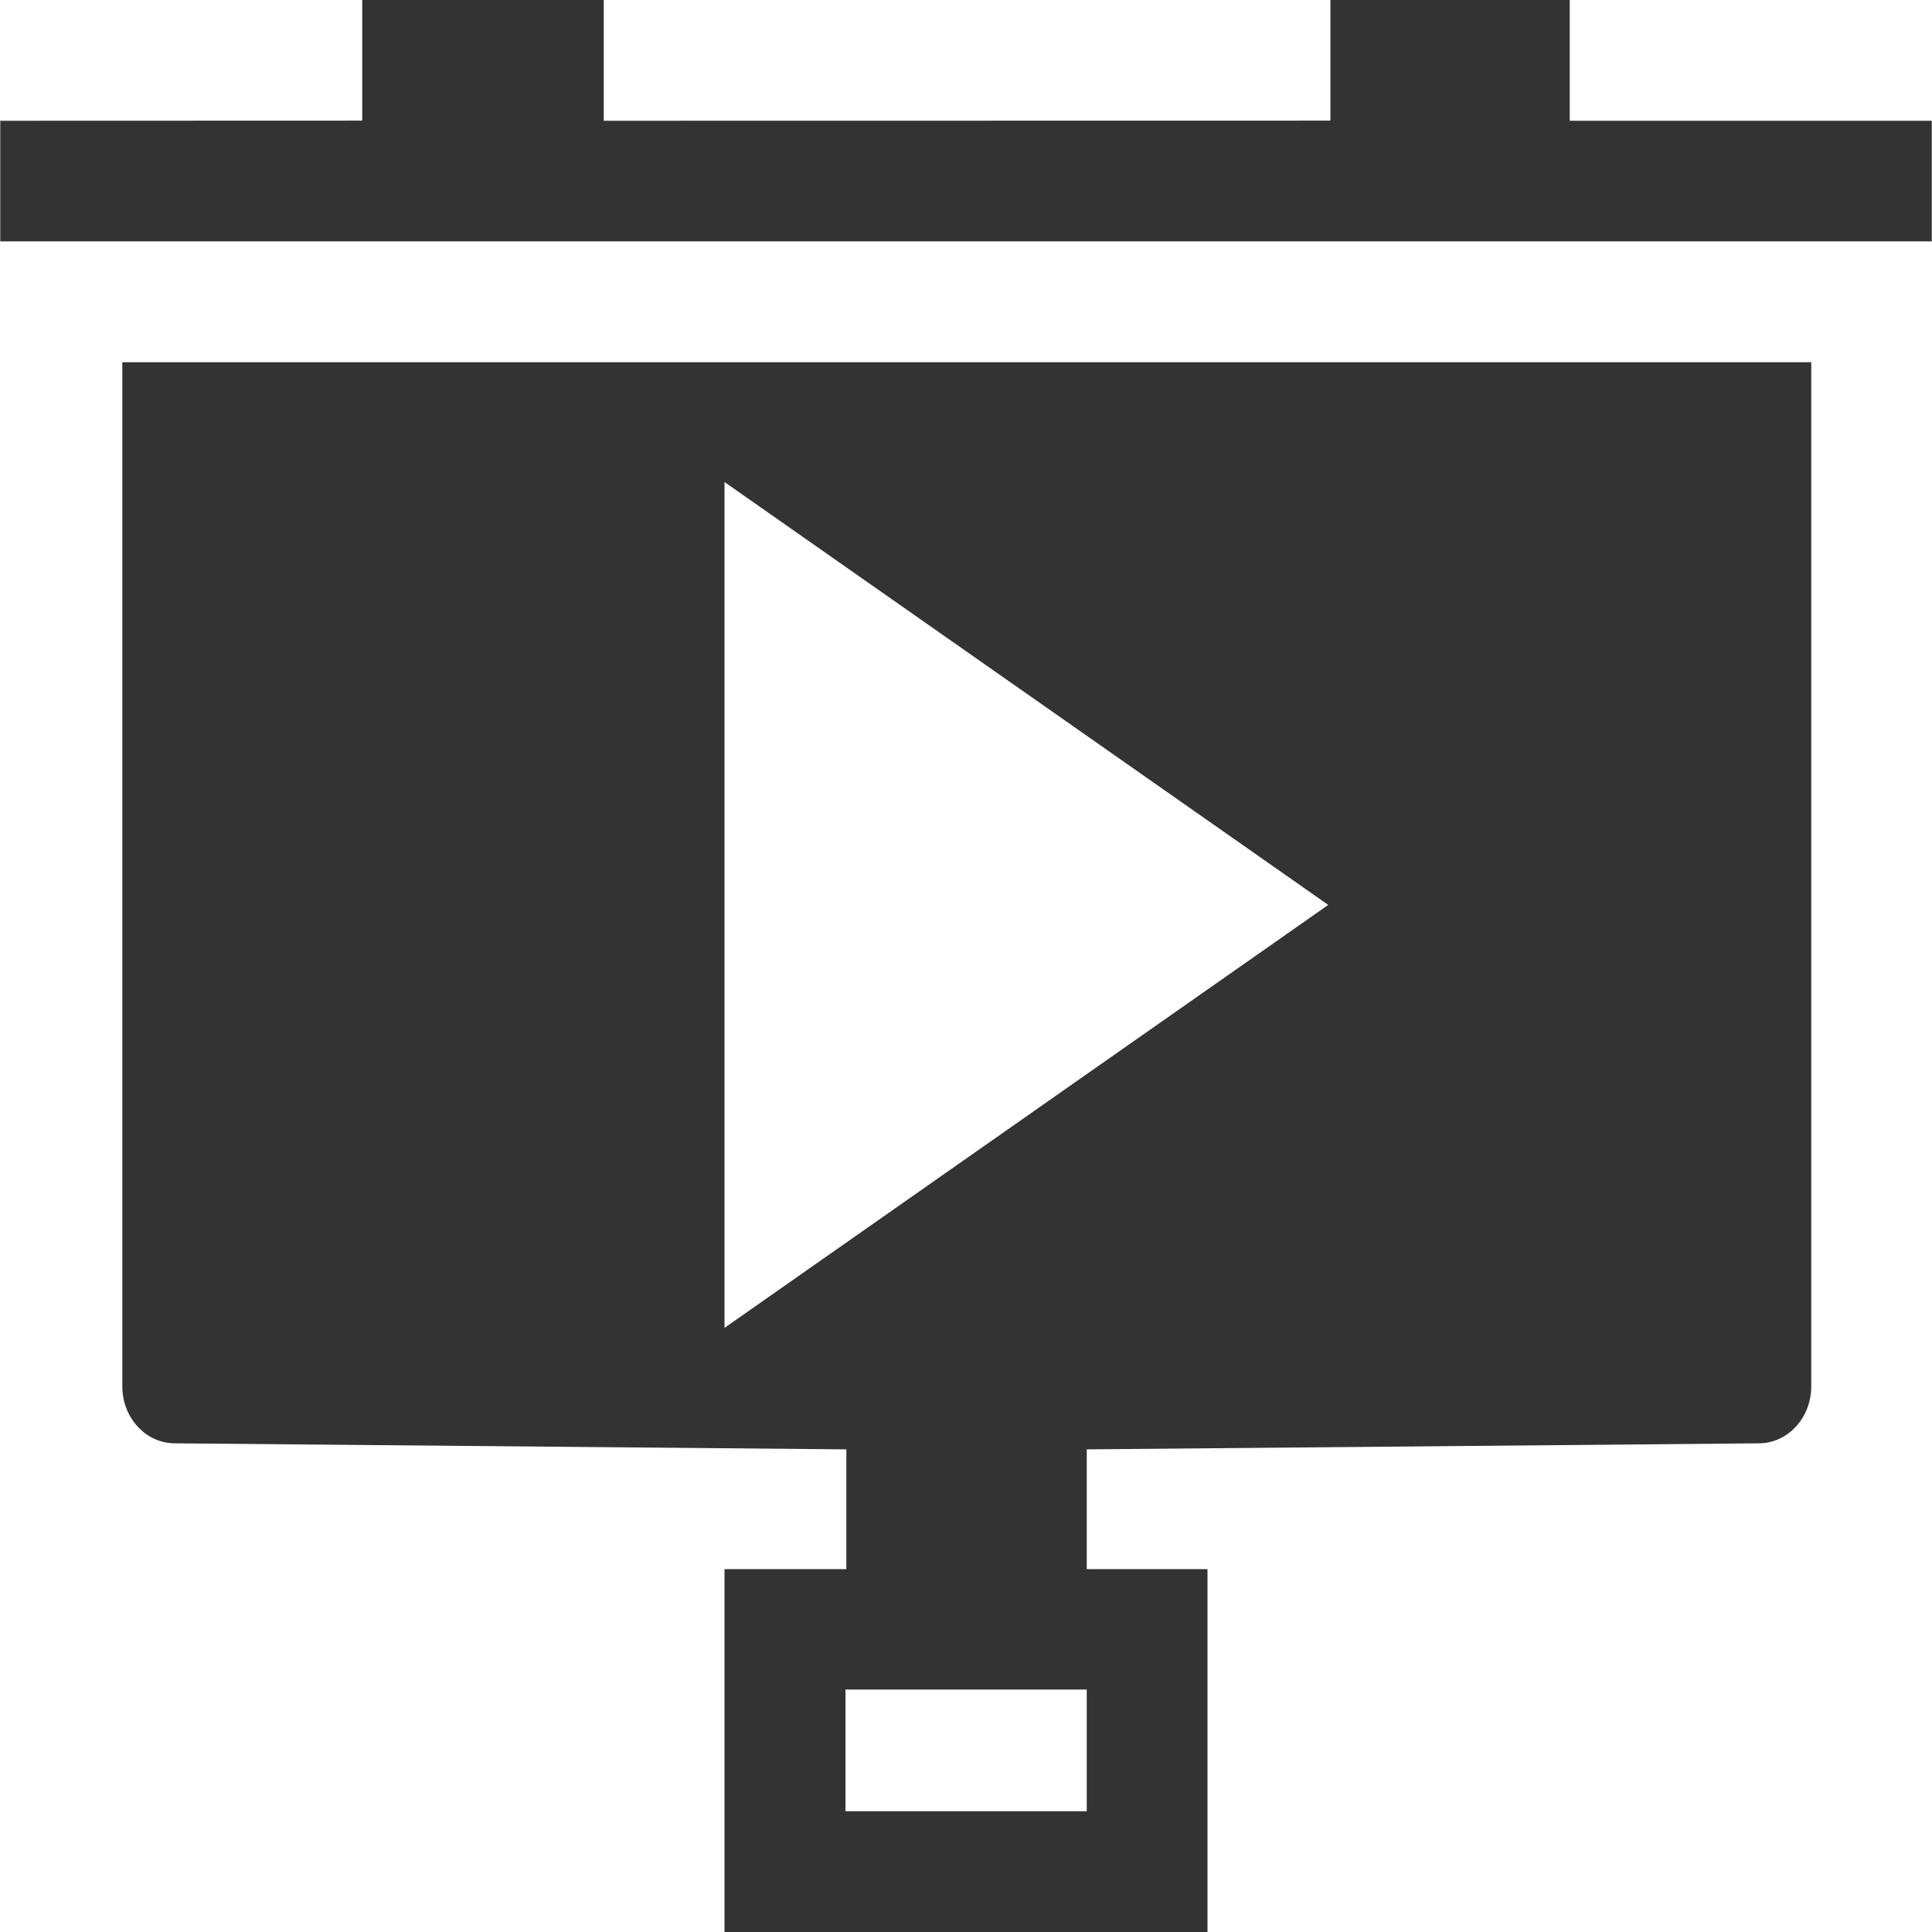
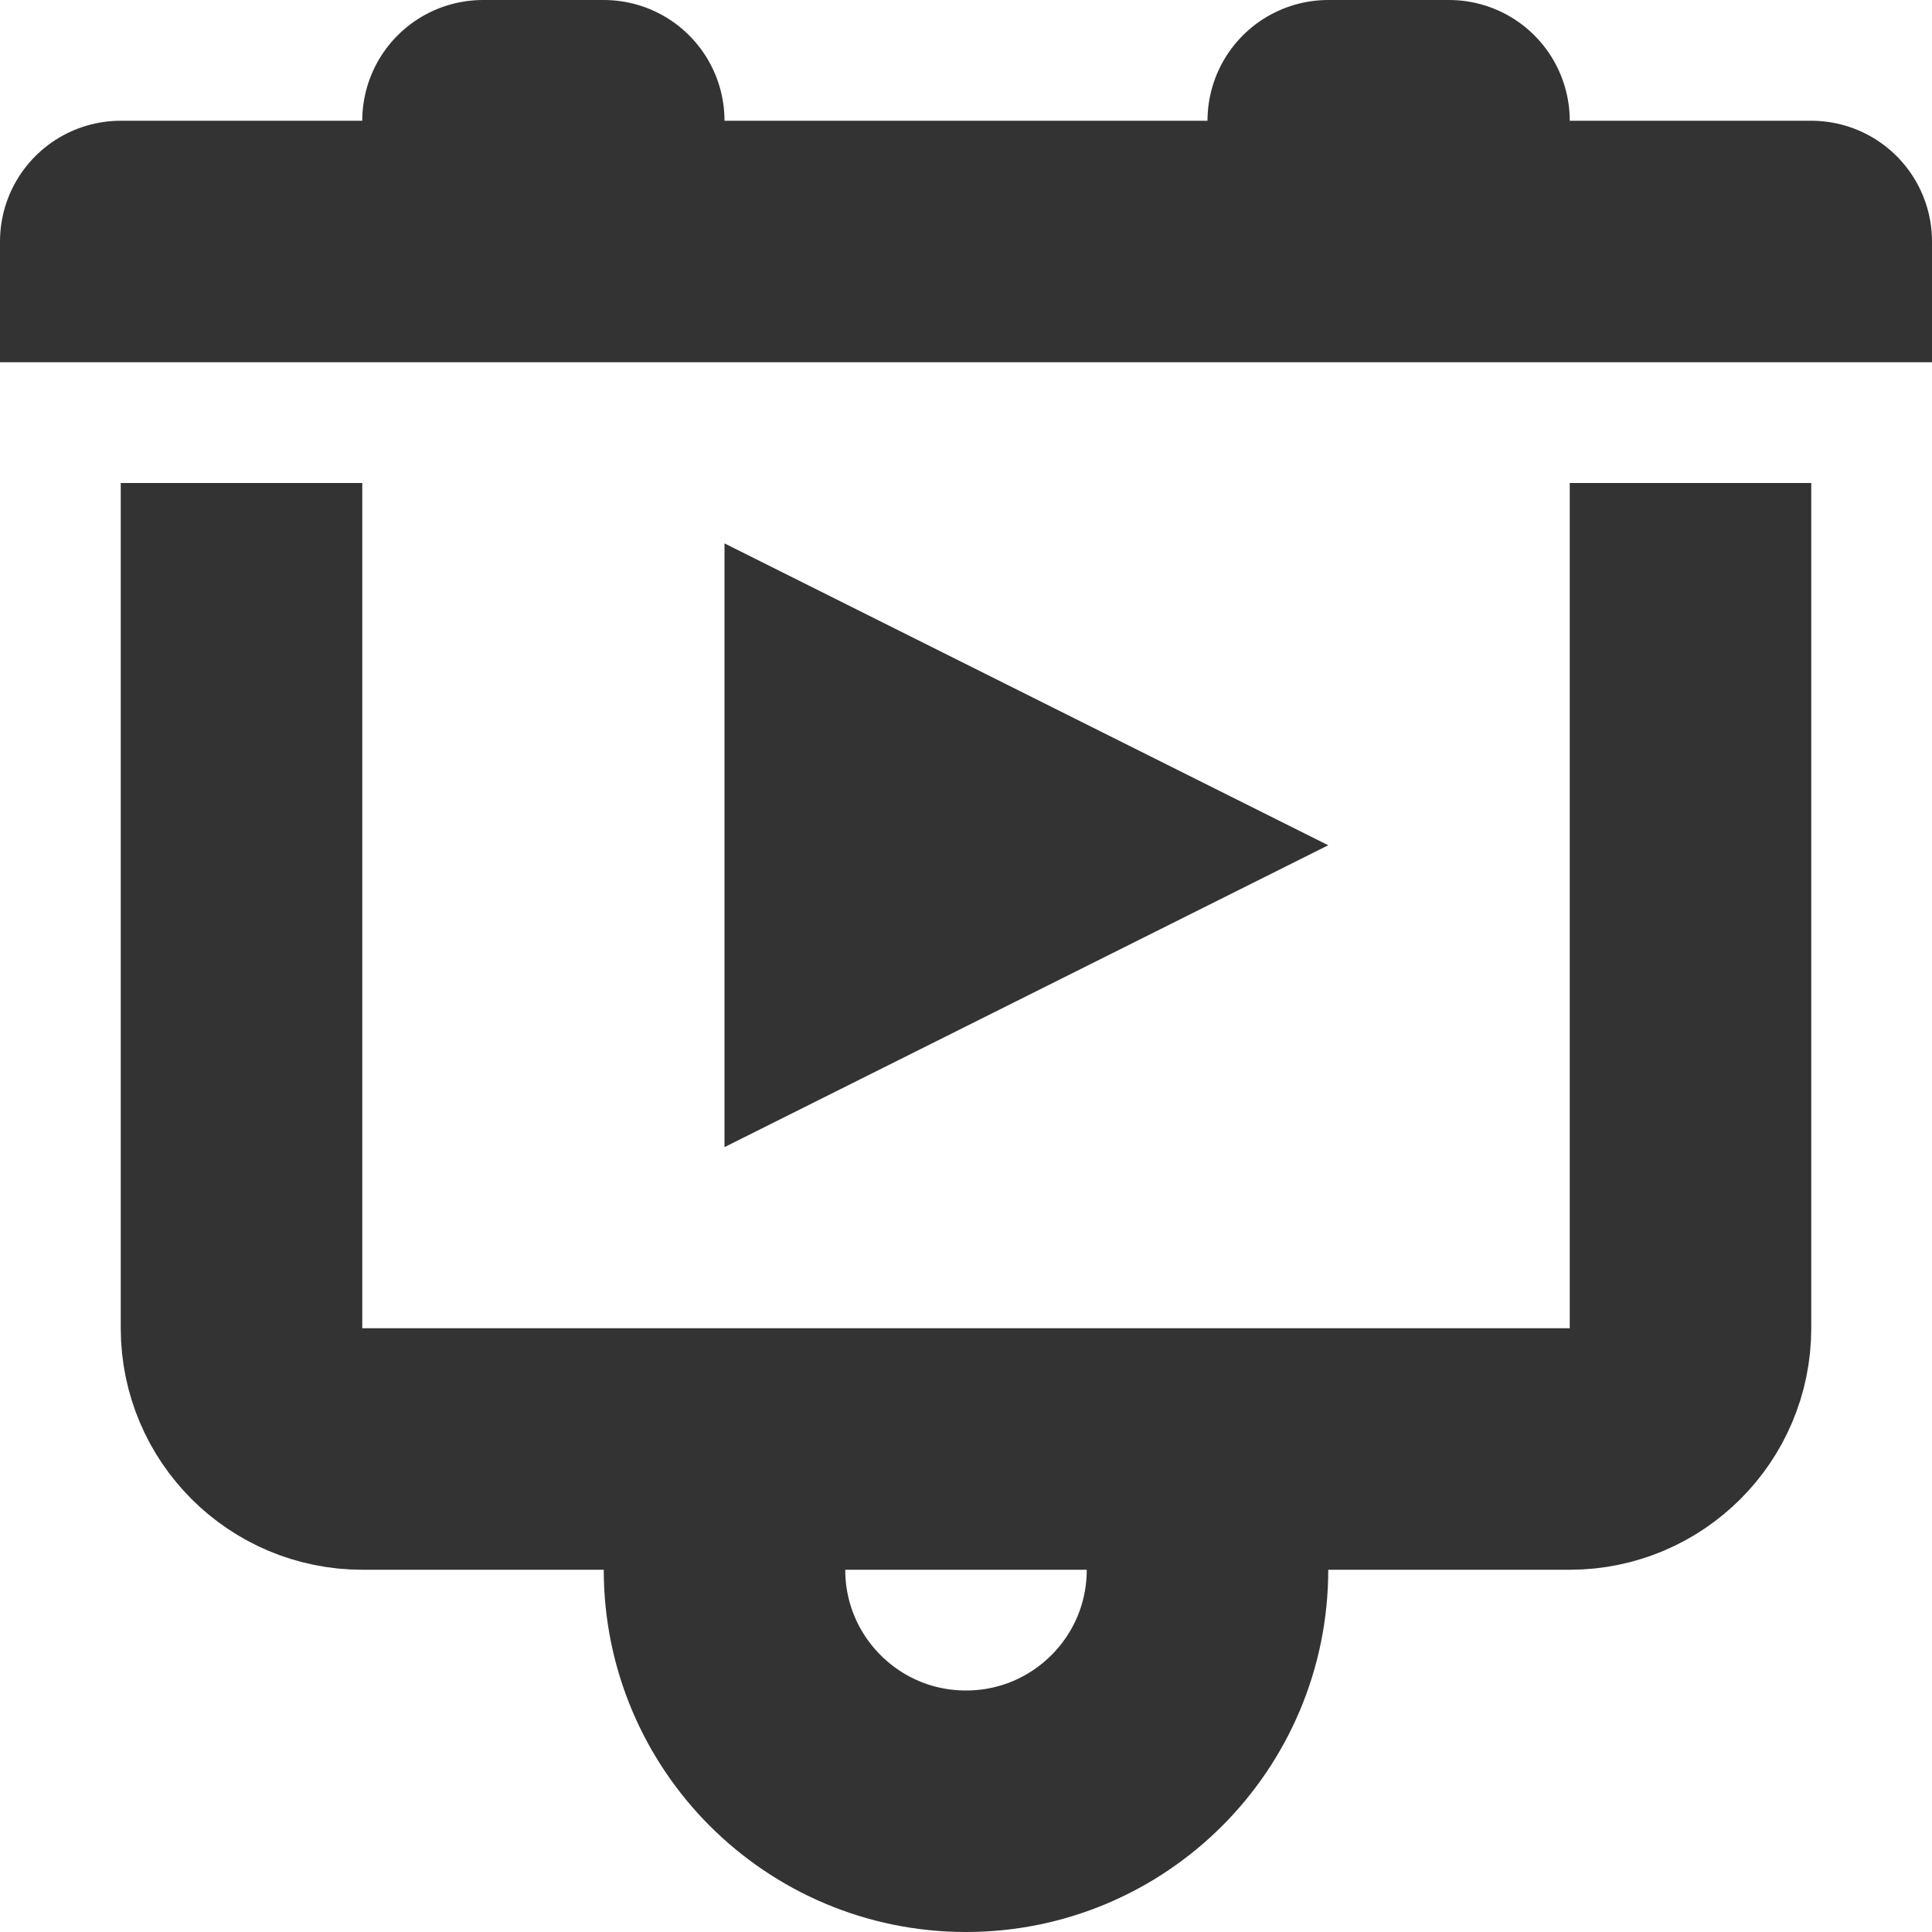
<svg xmlns="http://www.w3.org/2000/svg" width="16" height="16" viewBox="0 0 16 16" fill="none">
-   <path fill-rule="evenodd" clip-rule="evenodd" d="M15.998 1V1.999H0.002V1L3 0.999V0H5V1L11.018 0.999V0H13V1H15.998ZM1.013 11.482V3H15V11.482C15 11.742 14.805 11.953 14.565 11.953L9 12.003V12.995H10V16H6V12.995H7.009V12.003L1.448 11.953C1.208 11.953 1.013 11.742 1.013 11.482ZM11 7.494L6 10.997V3.992L11 7.494ZM7.002 13.992V15H9V13.992H7.002Z" fill="#333333" />
+   <path d="M2 4V11C2 11.552 2.448 12 3 12H6M14 4V11C14 11.552 13.552 12 13 12H10M6 12V13C6 14.105 6.895 15 8 15V15C9.105 15 10 14.105 10 13V12M6 12H10" stroke="#333333" stroke-width="2" stroke-linejoin="round" />
+   <path d="M1 3V2H4M15 3V2H12M4 2V1H5V2M4 2H5M5 2H11M11 2V1H12V2M11 2H12" stroke="#333333" stroke-width="2" stroke-linejoin="round" />
+   <path d="M6 9.5V4.5L11 7L6 9.5Z" fill="#333333" />
</svg>
